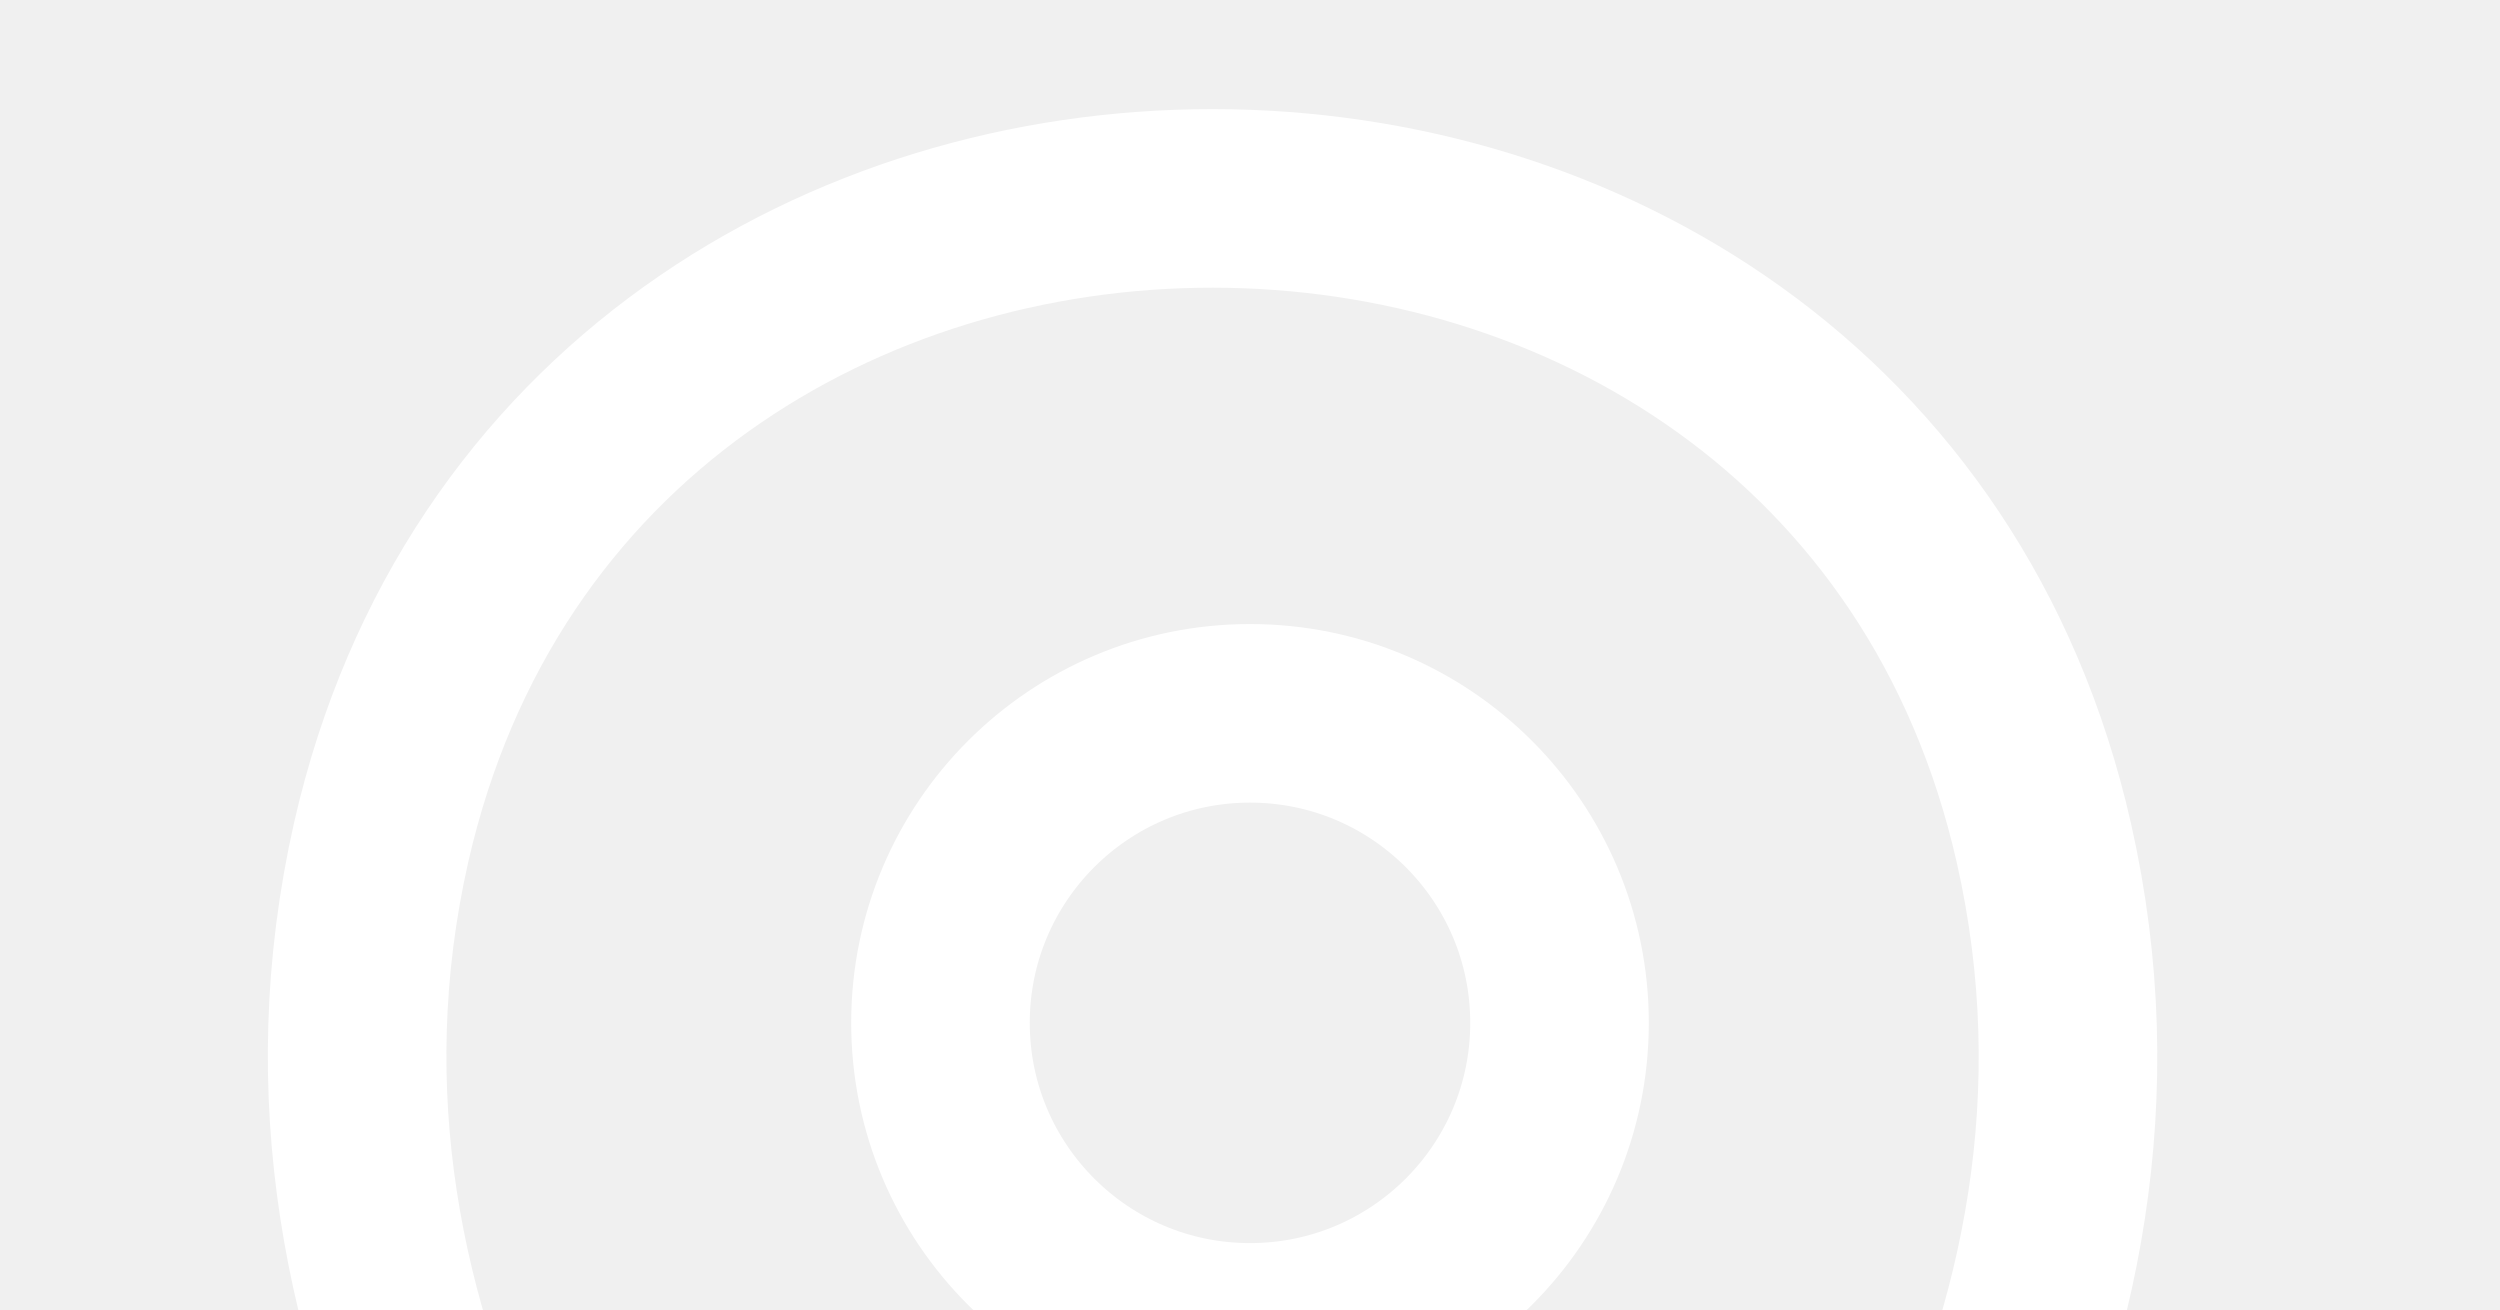
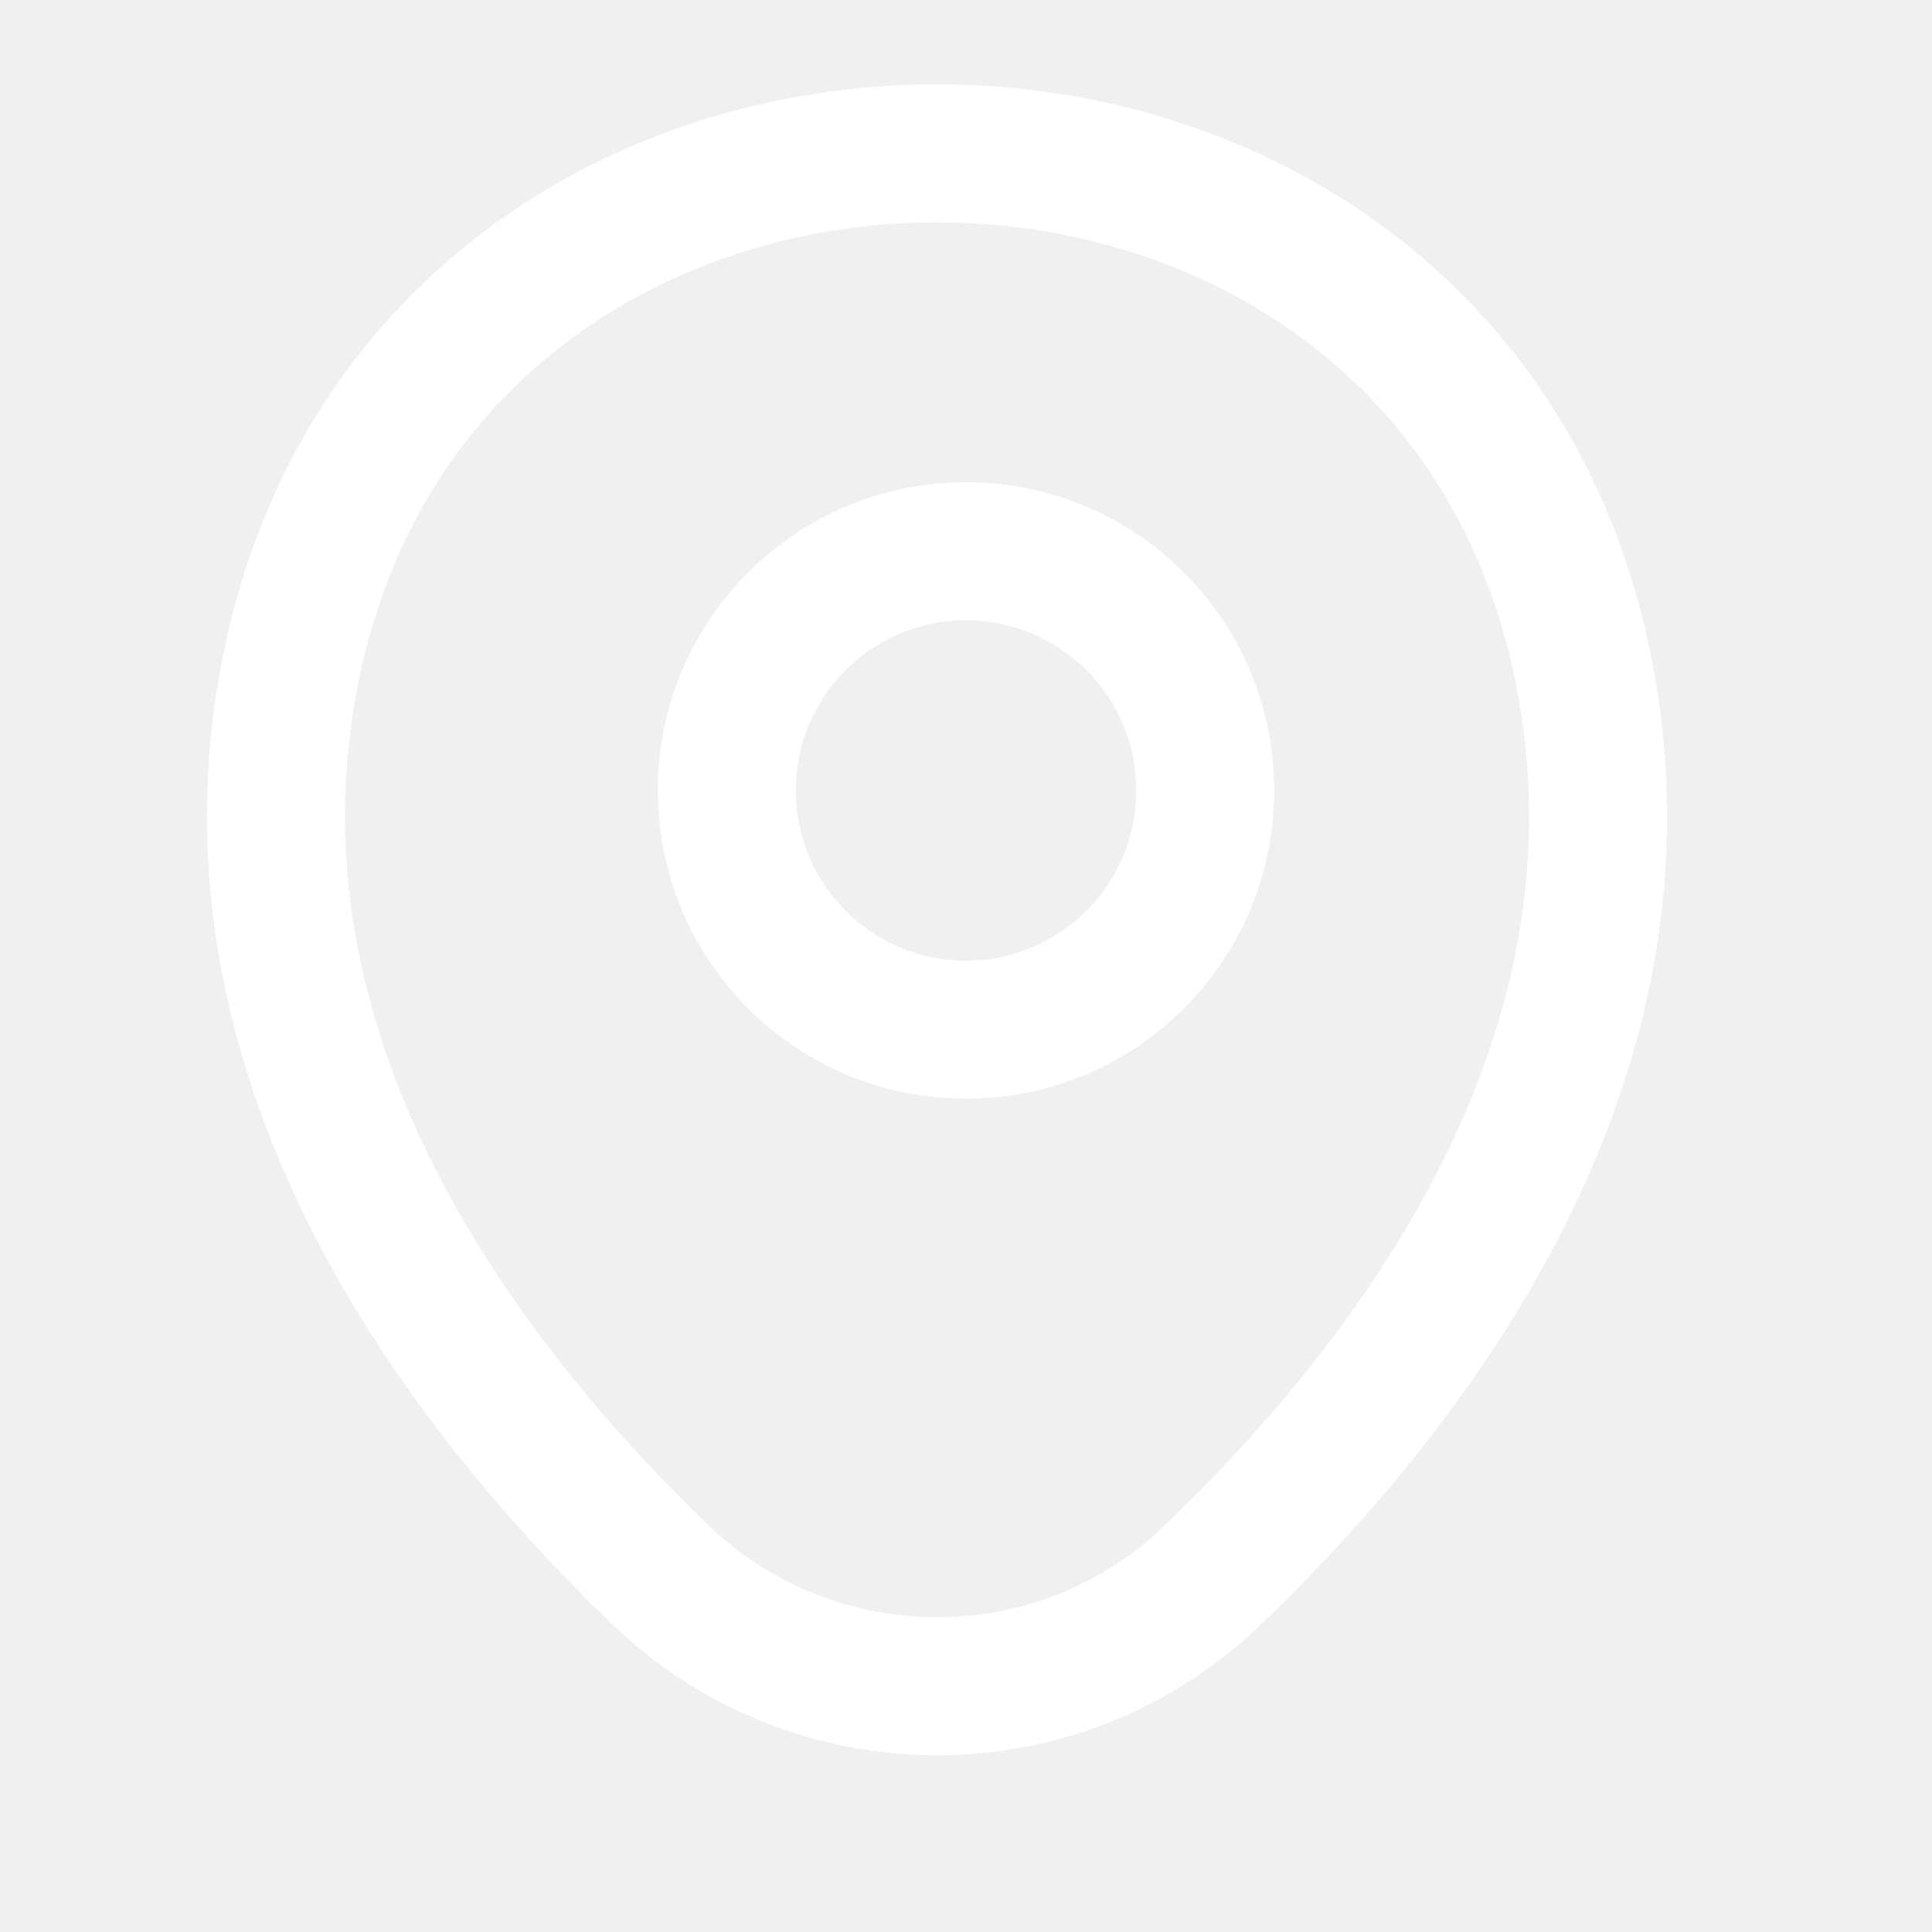
- <svg xmlns="http://www.w3.org/2000/svg" width="21" height="11" viewBox="0 0 21 11" fill="none">
-   <g id="location">
-     <path id="Vector" d="M10.5 11.192C11.936 11.192 13.1 10.028 13.1 8.592C13.1 7.156 11.936 5.992 10.5 5.992C9.064 5.992 7.9 7.156 7.9 8.592C7.9 10.028 9.064 11.192 10.5 11.192Z" stroke="white" stroke-width="1.5" />
-     <path id="Vector_2" d="M3.202 7.075C4.844 -0.142 15.536 -0.133 17.169 7.083C18.127 11.317 15.494 14.9 13.186 17.117C11.511 18.733 8.861 18.733 7.177 17.117C4.877 14.9 2.244 11.308 3.202 7.075Z" stroke="white" stroke-width="1.5" />
-   </g>
+ <svg xmlns="http://www.w3.org/2000/svg" width="21" height="21" viewBox="0 0 21 21" fill="none">
+   <path d="M10.5 11.192C11.936 11.192 13.1 10.028 13.1 8.592C13.1 7.156 11.936 5.992 10.5 5.992C9.064 5.992 7.9 7.156 7.9 8.592C7.9 10.028 9.064 11.192 10.5 11.192Z" stroke="white" stroke-width="1.5" />
+   <path d="M3.202 7.075C4.844 -0.142 15.536 -0.133 17.169 7.083C18.127 11.317 15.494 14.9 13.186 17.117C11.511 18.733 8.861 18.733 7.177 17.117C4.877 14.9 2.244 11.308 3.202 7.075Z" stroke="white" stroke-width="1.5" />
</svg>
